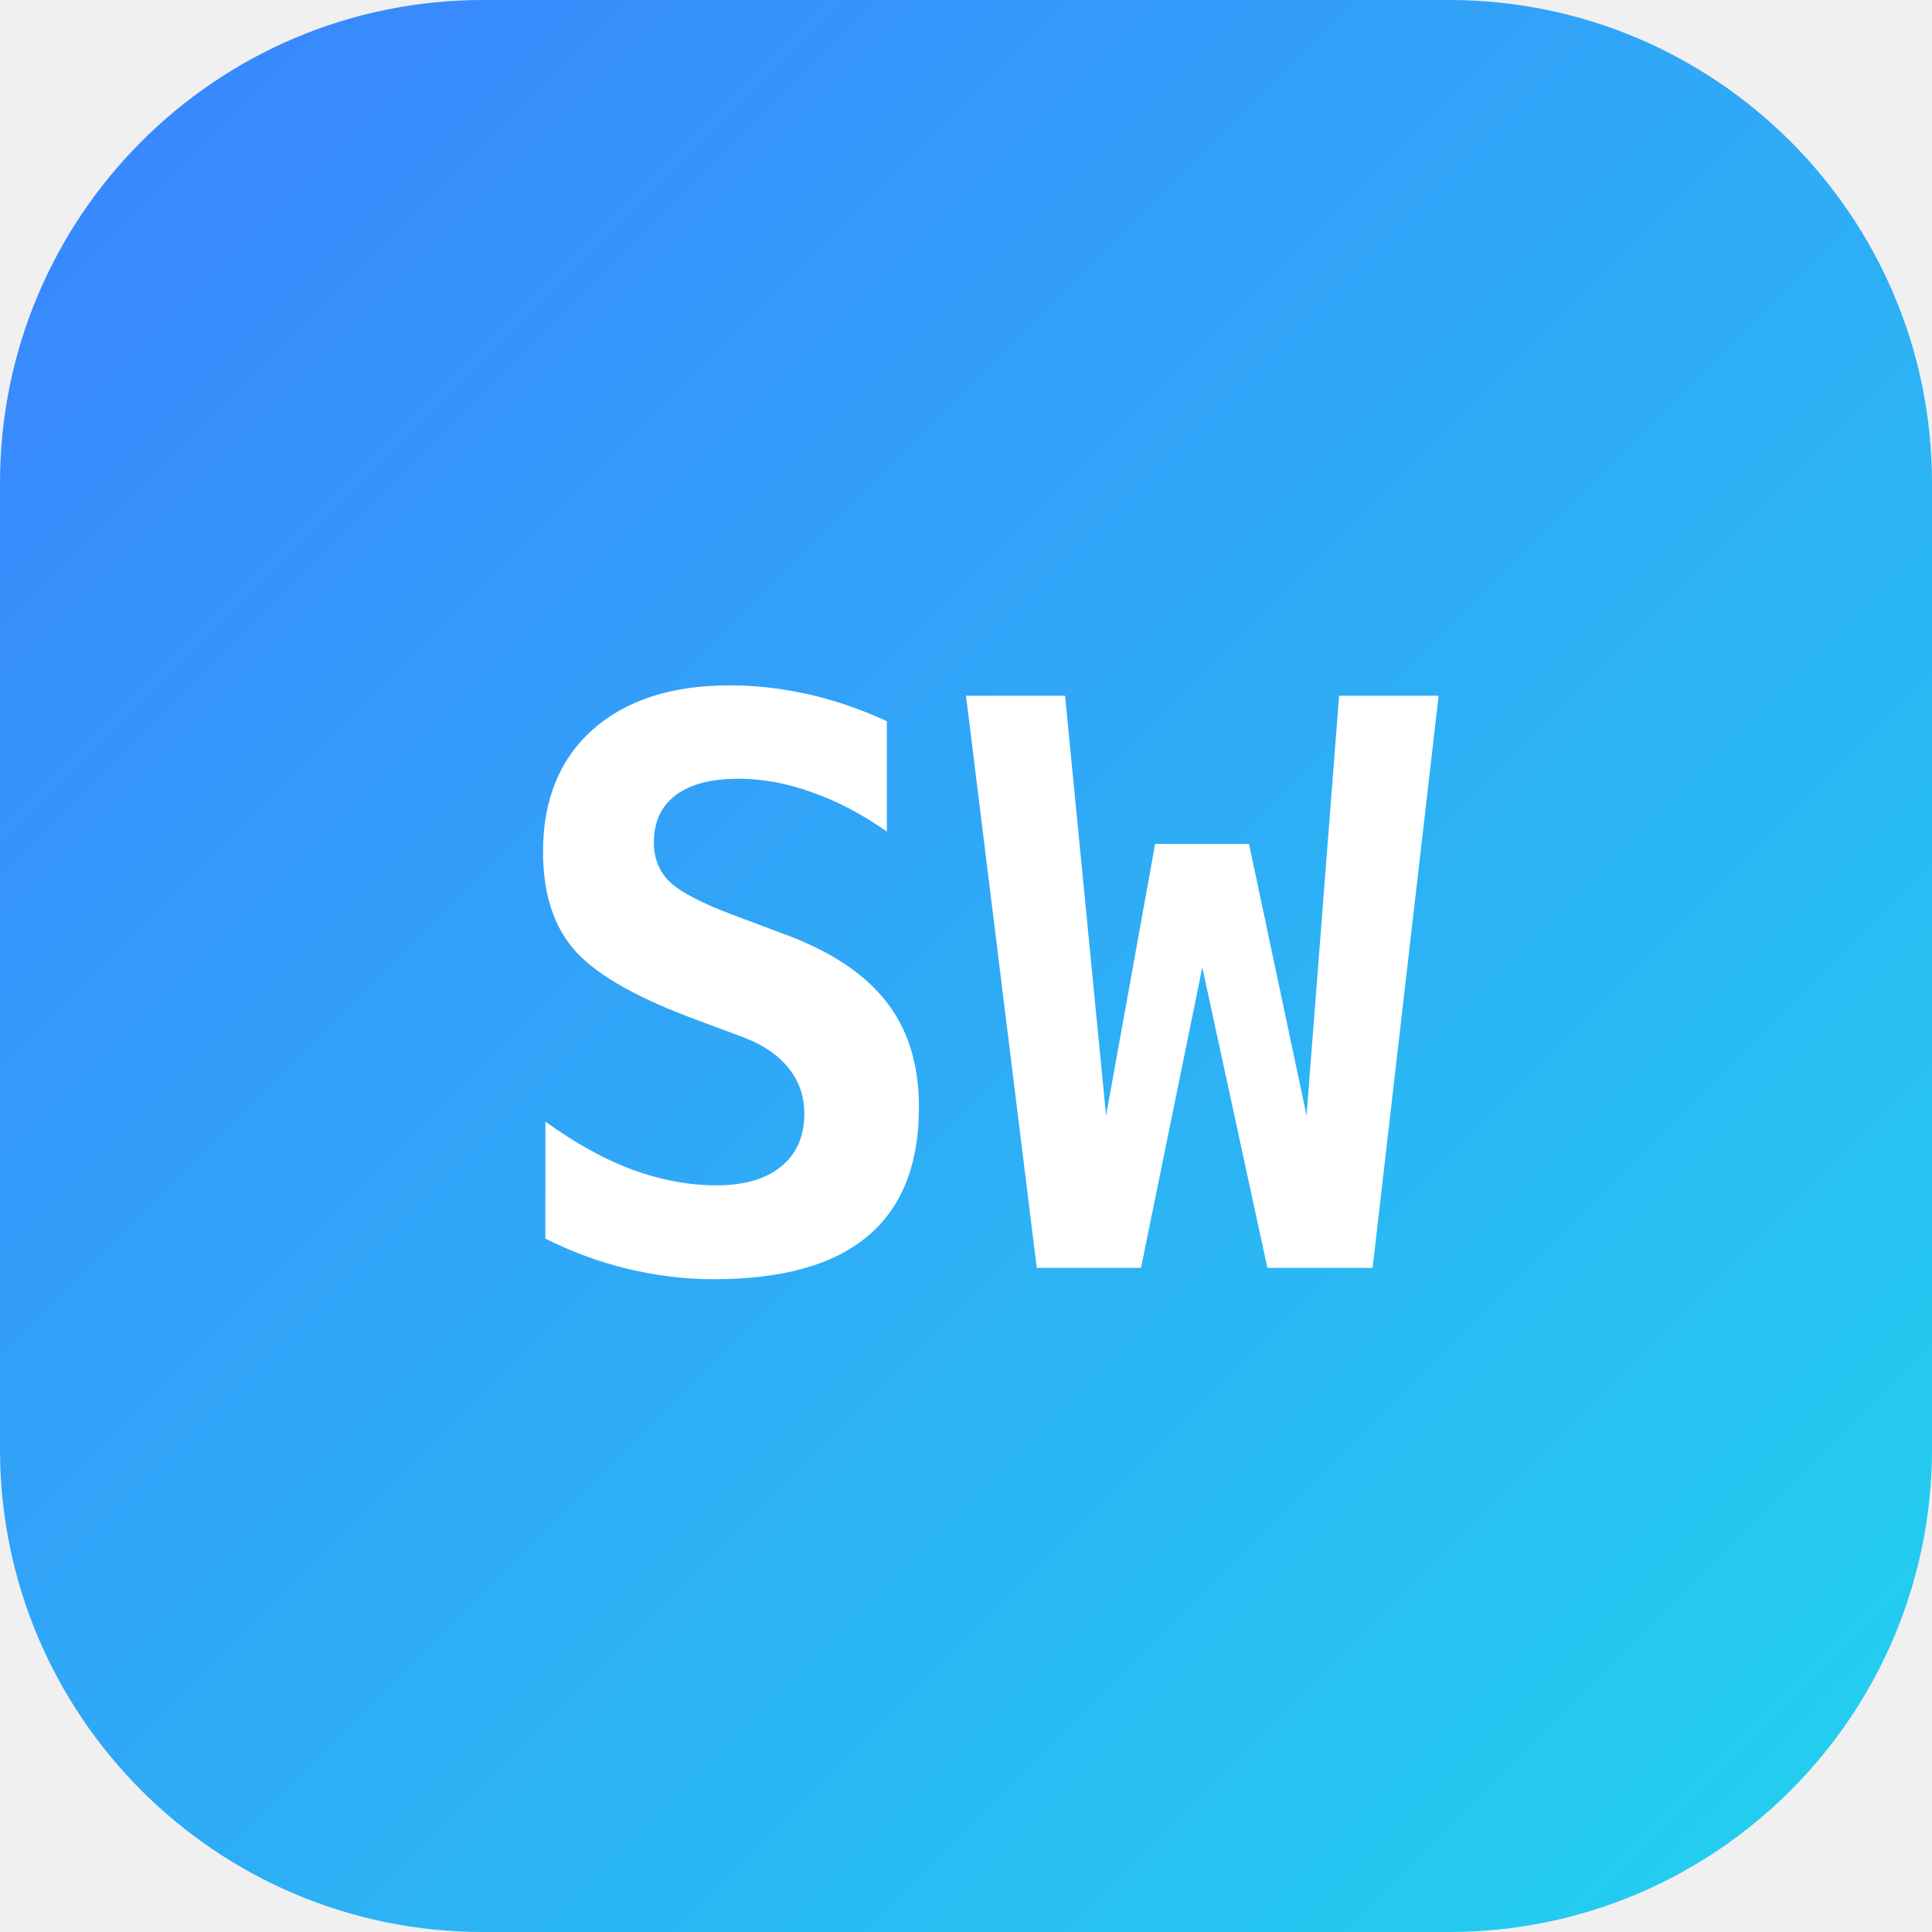
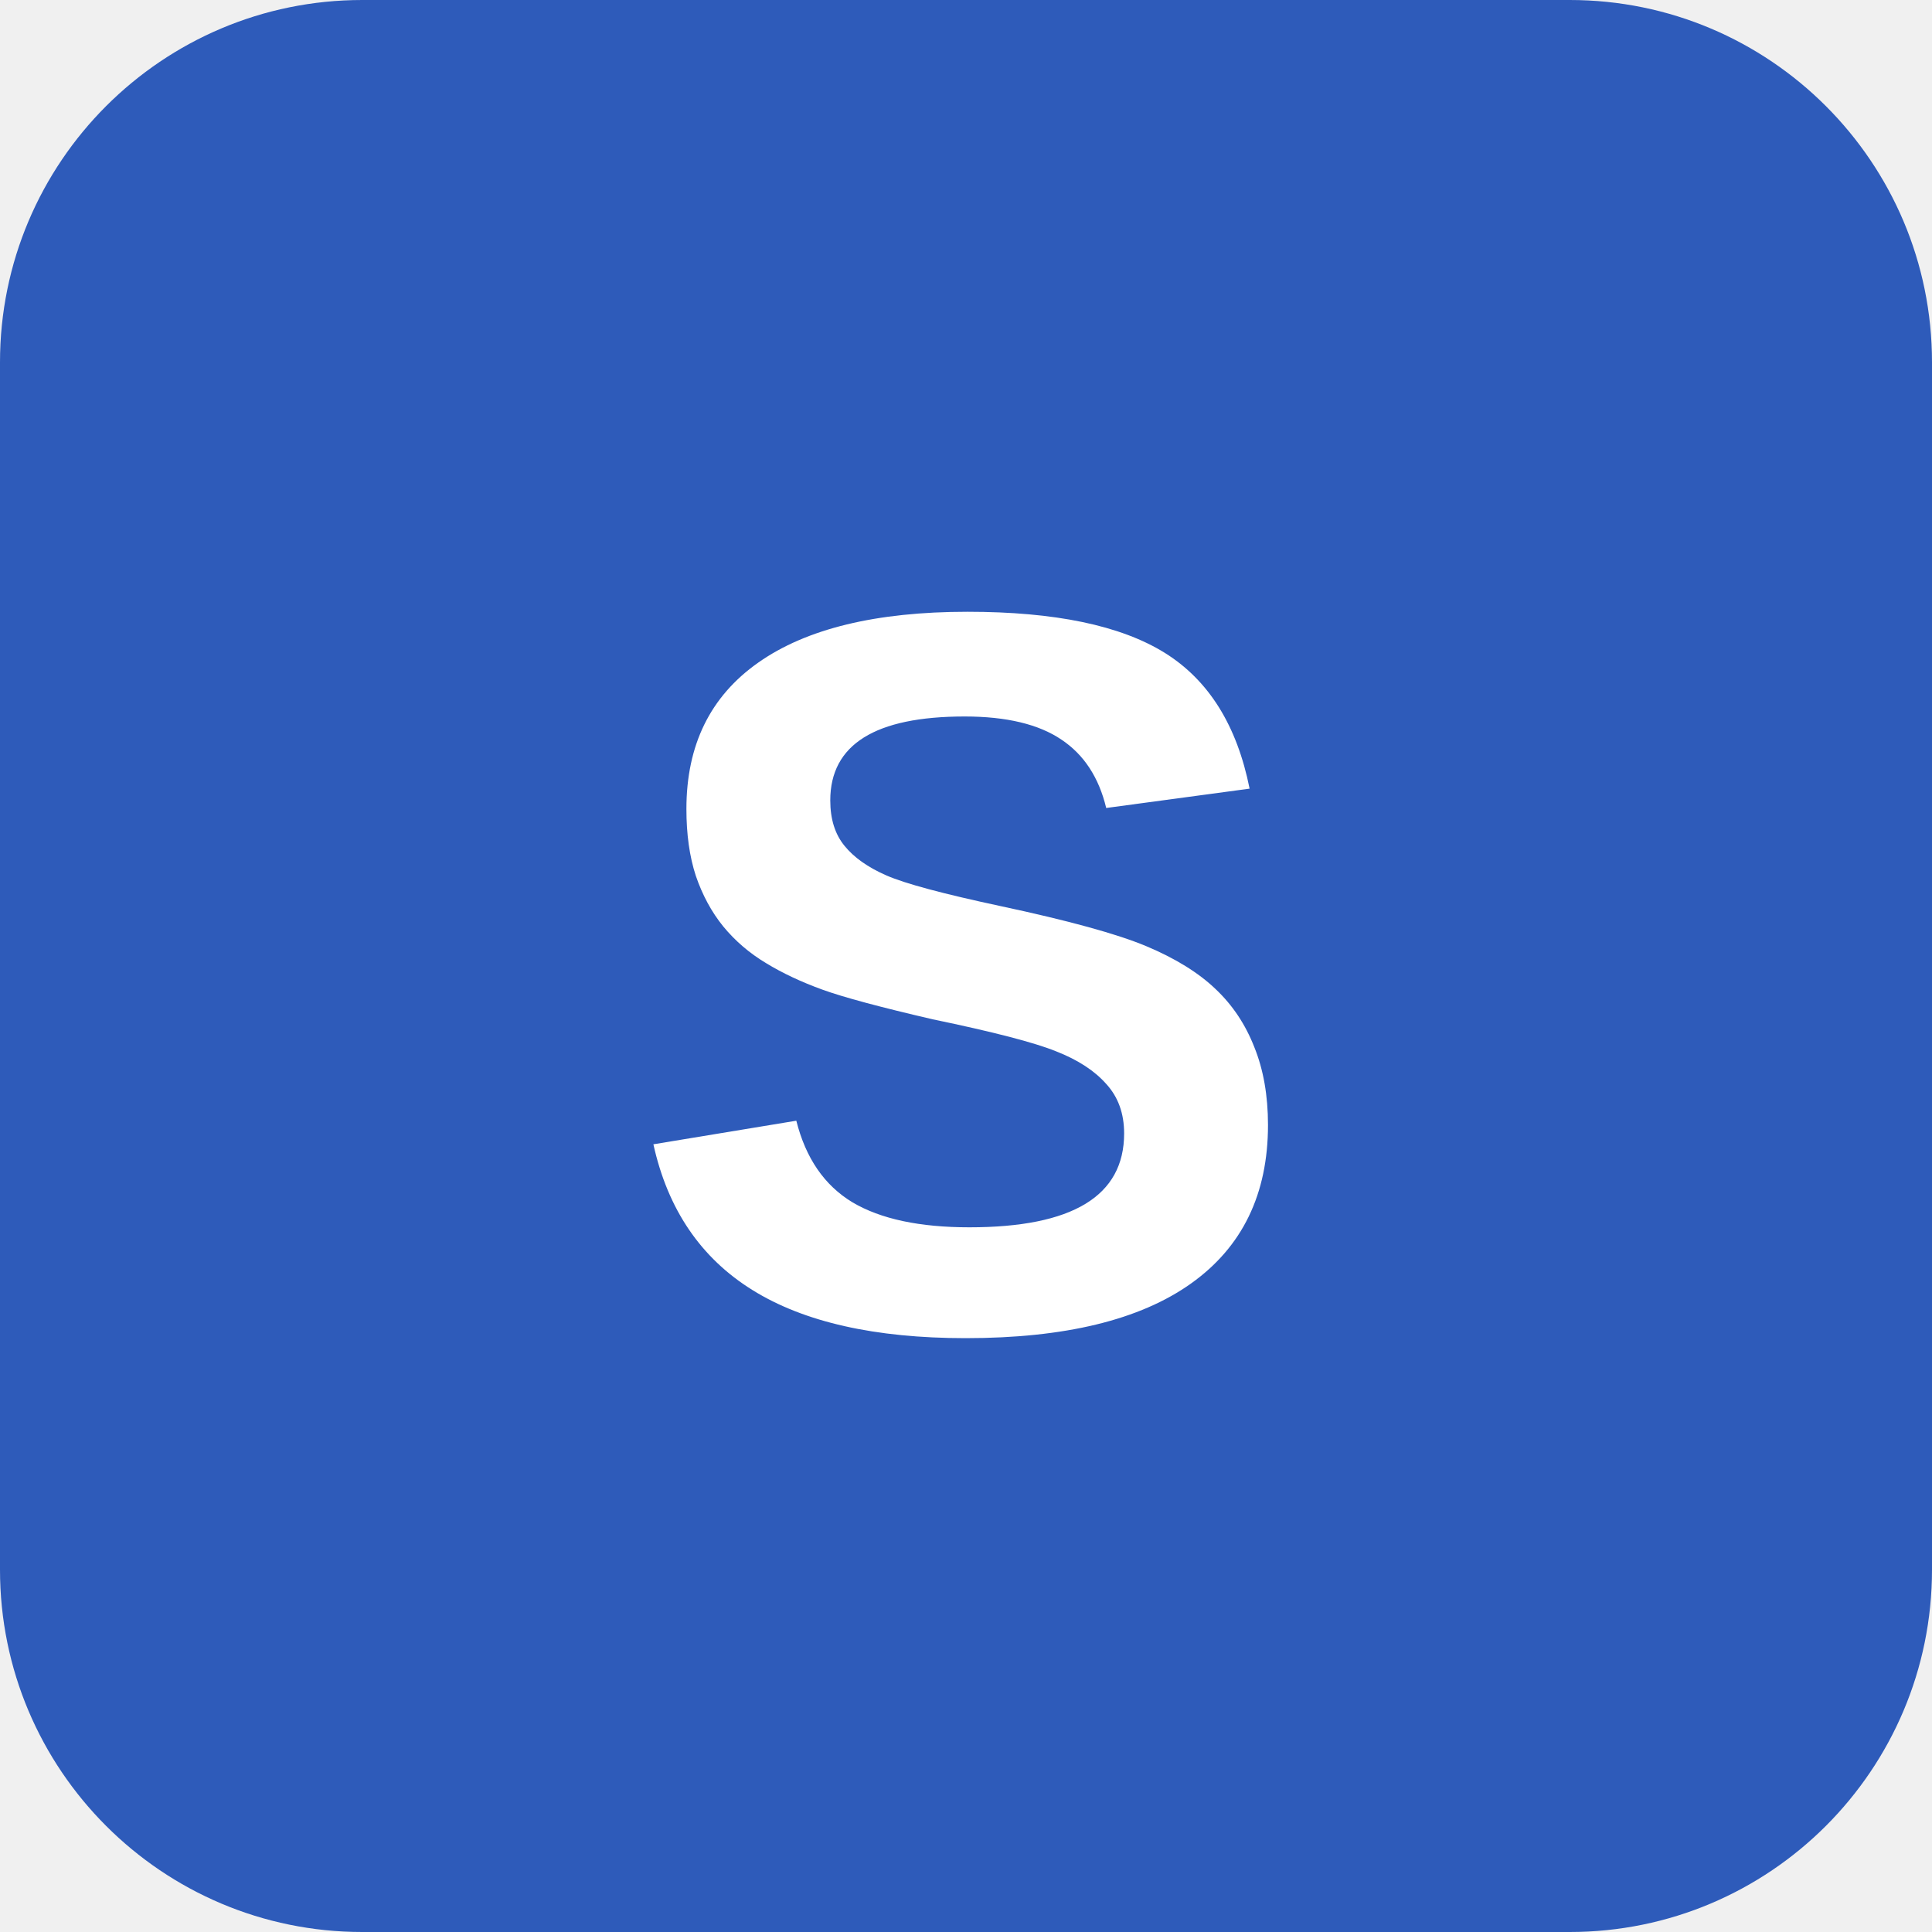
<svg xmlns="http://www.w3.org/2000/svg" viewBox="0 0 64 64">
-   <defs>
-     <linearGradient id="g" x1="0" y1="0" x2="1" y2="1">
-       <stop offset="0" stop-color="#3b82ff" />
-       <stop offset="1" stop-color="#22d3ee" />
-     </linearGradient>
-   </defs>
-   <rect width="64" height="64" rx="16" fill="url(#g)" />
-   <text x="32" y="42" text-anchor="middle" font-family="Menlo,Consolas,monospace" font-size="26" font-weight="800" fill="#fff">SW</text>
+   <rect width="64" height="64" rx="12" fill="#2E5BBA" />
+   <text x="32" y="44" text-anchor="middle" font-family="-apple-system,BlinkMacSystemFont,'Helvetica Neue',Arial,sans-serif" font-size="34" font-weight="600" fill="#fff">S</text>
</svg>
